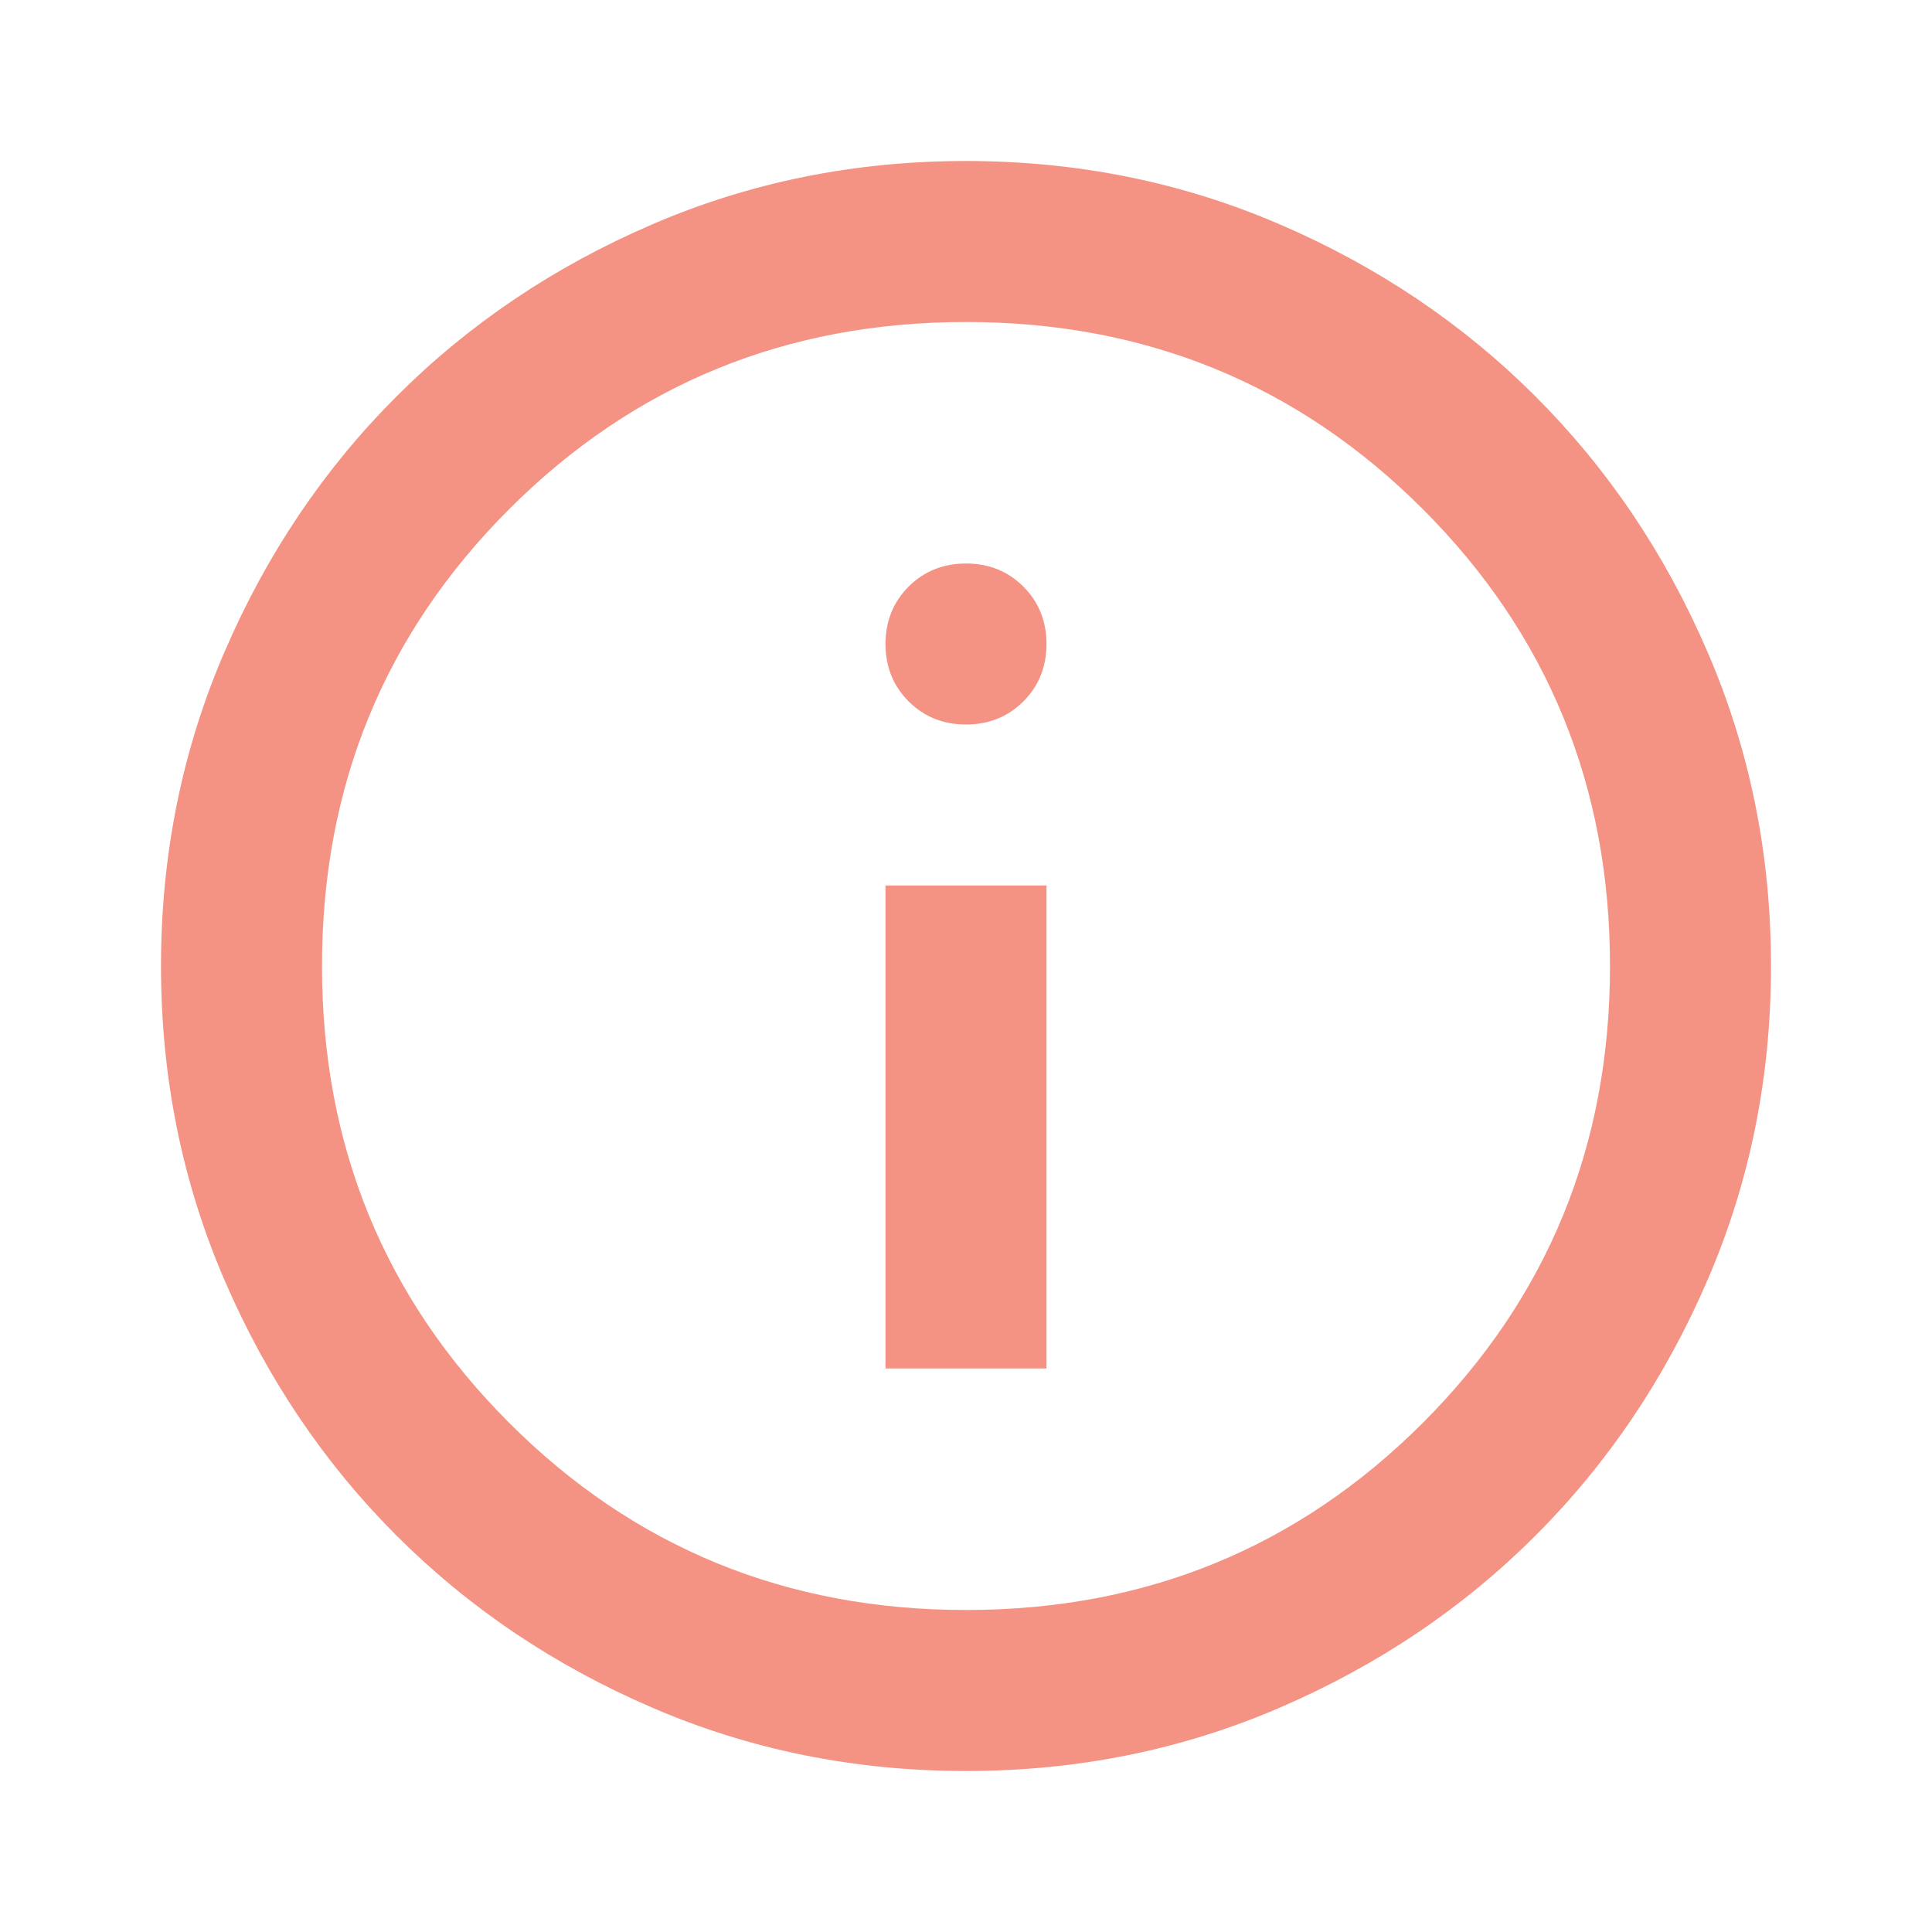
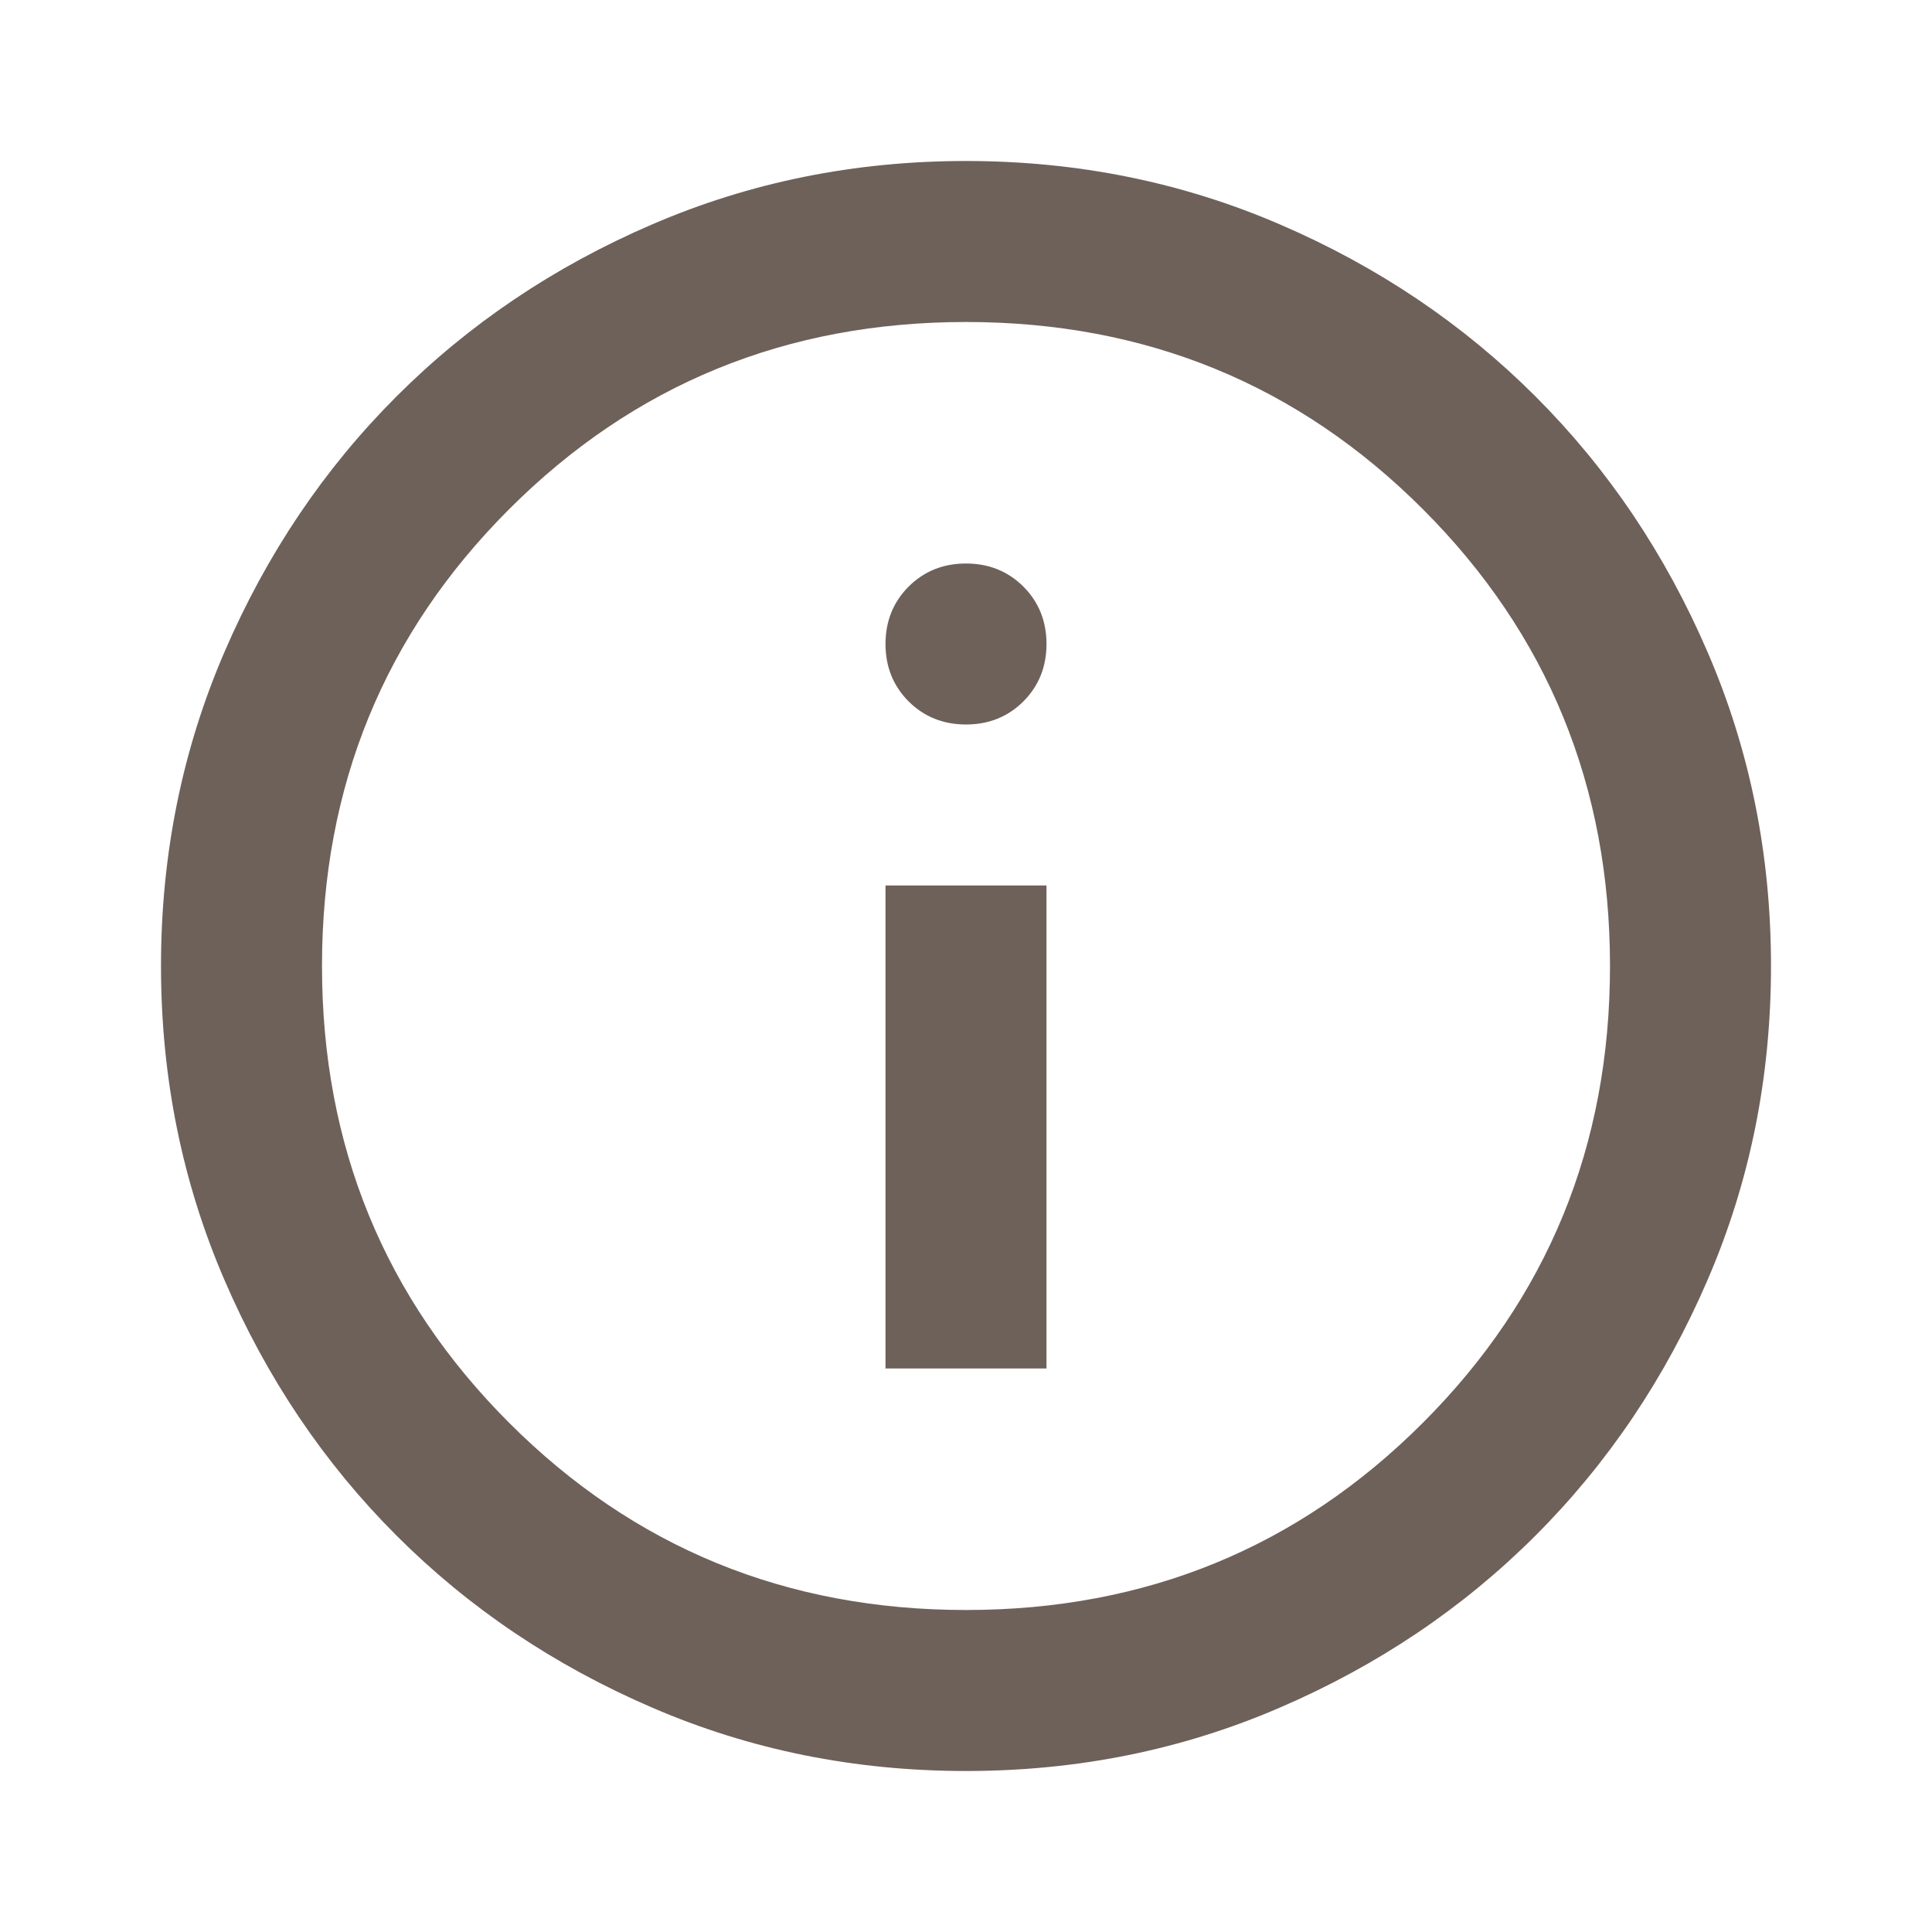
<svg xmlns="http://www.w3.org/2000/svg" width="24" height="24" viewBox="0 0 24 24" fill="none">
-   <path d="M11 17H13V11H11V17ZM12 9C12.283 9 12.521 8.904 12.713 8.713C12.904 8.521 13 8.283 13 8C13 7.717 12.904 7.479 12.713 7.287C12.521 7.096 12.283 7 12 7C11.717 7 11.479 7.096 11.287 7.287C11.096 7.479 11 7.717 11 8C11 8.283 11.096 8.521 11.287 8.713C11.479 8.904 11.717 9 12 9ZM12 22C10.617 22 9.317 21.738 8.1 21.212C6.883 20.688 5.825 19.975 4.925 19.075C4.025 18.175 3.312 17.117 2.788 15.9C2.263 14.683 2 13.383 2 12C2 10.617 2.263 9.317 2.788 8.1C3.312 6.883 4.025 5.825 4.925 4.925C5.825 4.025 6.883 3.312 8.1 2.788C9.317 2.263 10.617 2 12 2C13.383 2 14.683 2.263 15.9 2.788C17.117 3.312 18.175 4.025 19.075 4.925C19.975 5.825 20.688 6.883 21.212 8.1C21.738 9.317 22 10.617 22 12C22 13.383 21.738 14.683 21.212 15.9C20.688 17.117 19.975 18.175 19.075 19.075C18.175 19.975 17.117 20.688 15.9 21.212C14.683 21.738 13.383 22 12 22ZM12 20C14.233 20 16.125 19.225 17.675 17.675C19.225 16.125 20 14.233 20 12C20 9.767 19.225 7.875 17.675 6.325C16.125 4.775 14.233 4 12 4C9.767 4 7.875 4.775 6.325 6.325C4.775 7.875 4 9.767 4 12C4 14.233 4.775 16.125 6.325 17.675C7.875 19.225 9.767 20 12 20Z" fill="#F49383" />
+   <path d="M11 17H13V11H11V17ZM12 9C12.283 9 12.521 8.904 12.713 8.713C12.904 8.521 13 8.283 13 8C13 7.717 12.904 7.479 12.713 7.287C12.521 7.096 12.283 7 12 7C11.717 7 11.479 7.096 11.287 7.287C11.096 7.479 11 7.717 11 8C11 8.283 11.096 8.521 11.287 8.713C11.479 8.904 11.717 9 12 9ZM12 22C10.617 22 9.317 21.738 8.1 21.212C6.883 20.688 5.825 19.975 4.925 19.075C4.025 18.175 3.312 17.117 2.788 15.9C2.263 14.683 2 13.383 2 12C2 10.617 2.263 9.317 2.788 8.1C3.312 6.883 4.025 5.825 4.925 4.925C5.825 4.025 6.883 3.312 8.1 2.788C9.317 2.263 10.617 2 12 2C13.383 2 14.683 2.263 15.9 2.788C17.117 3.312 18.175 4.025 19.075 4.925C19.975 5.825 20.688 6.883 21.212 8.1C21.738 9.317 22 10.617 22 12C22 13.383 21.738 14.683 21.212 15.9C20.688 17.117 19.975 18.175 19.075 19.075C18.175 19.975 17.117 20.688 15.9 21.212C14.683 21.738 13.383 22 12 22ZM12 20C14.233 20 16.125 19.225 17.675 17.675C19.225 16.125 20 14.233 20 12C20 9.767 19.225 7.875 17.675 6.325C16.125 4.775 14.233 4 12 4C9.767 4 7.875 4.775 6.325 6.325C4.775 7.875 4 9.767 4 12C4 14.233 4.775 16.125 6.325 17.675C7.875 19.225 9.767 20 12 20Z" fill="#6E615A" />
</svg>
